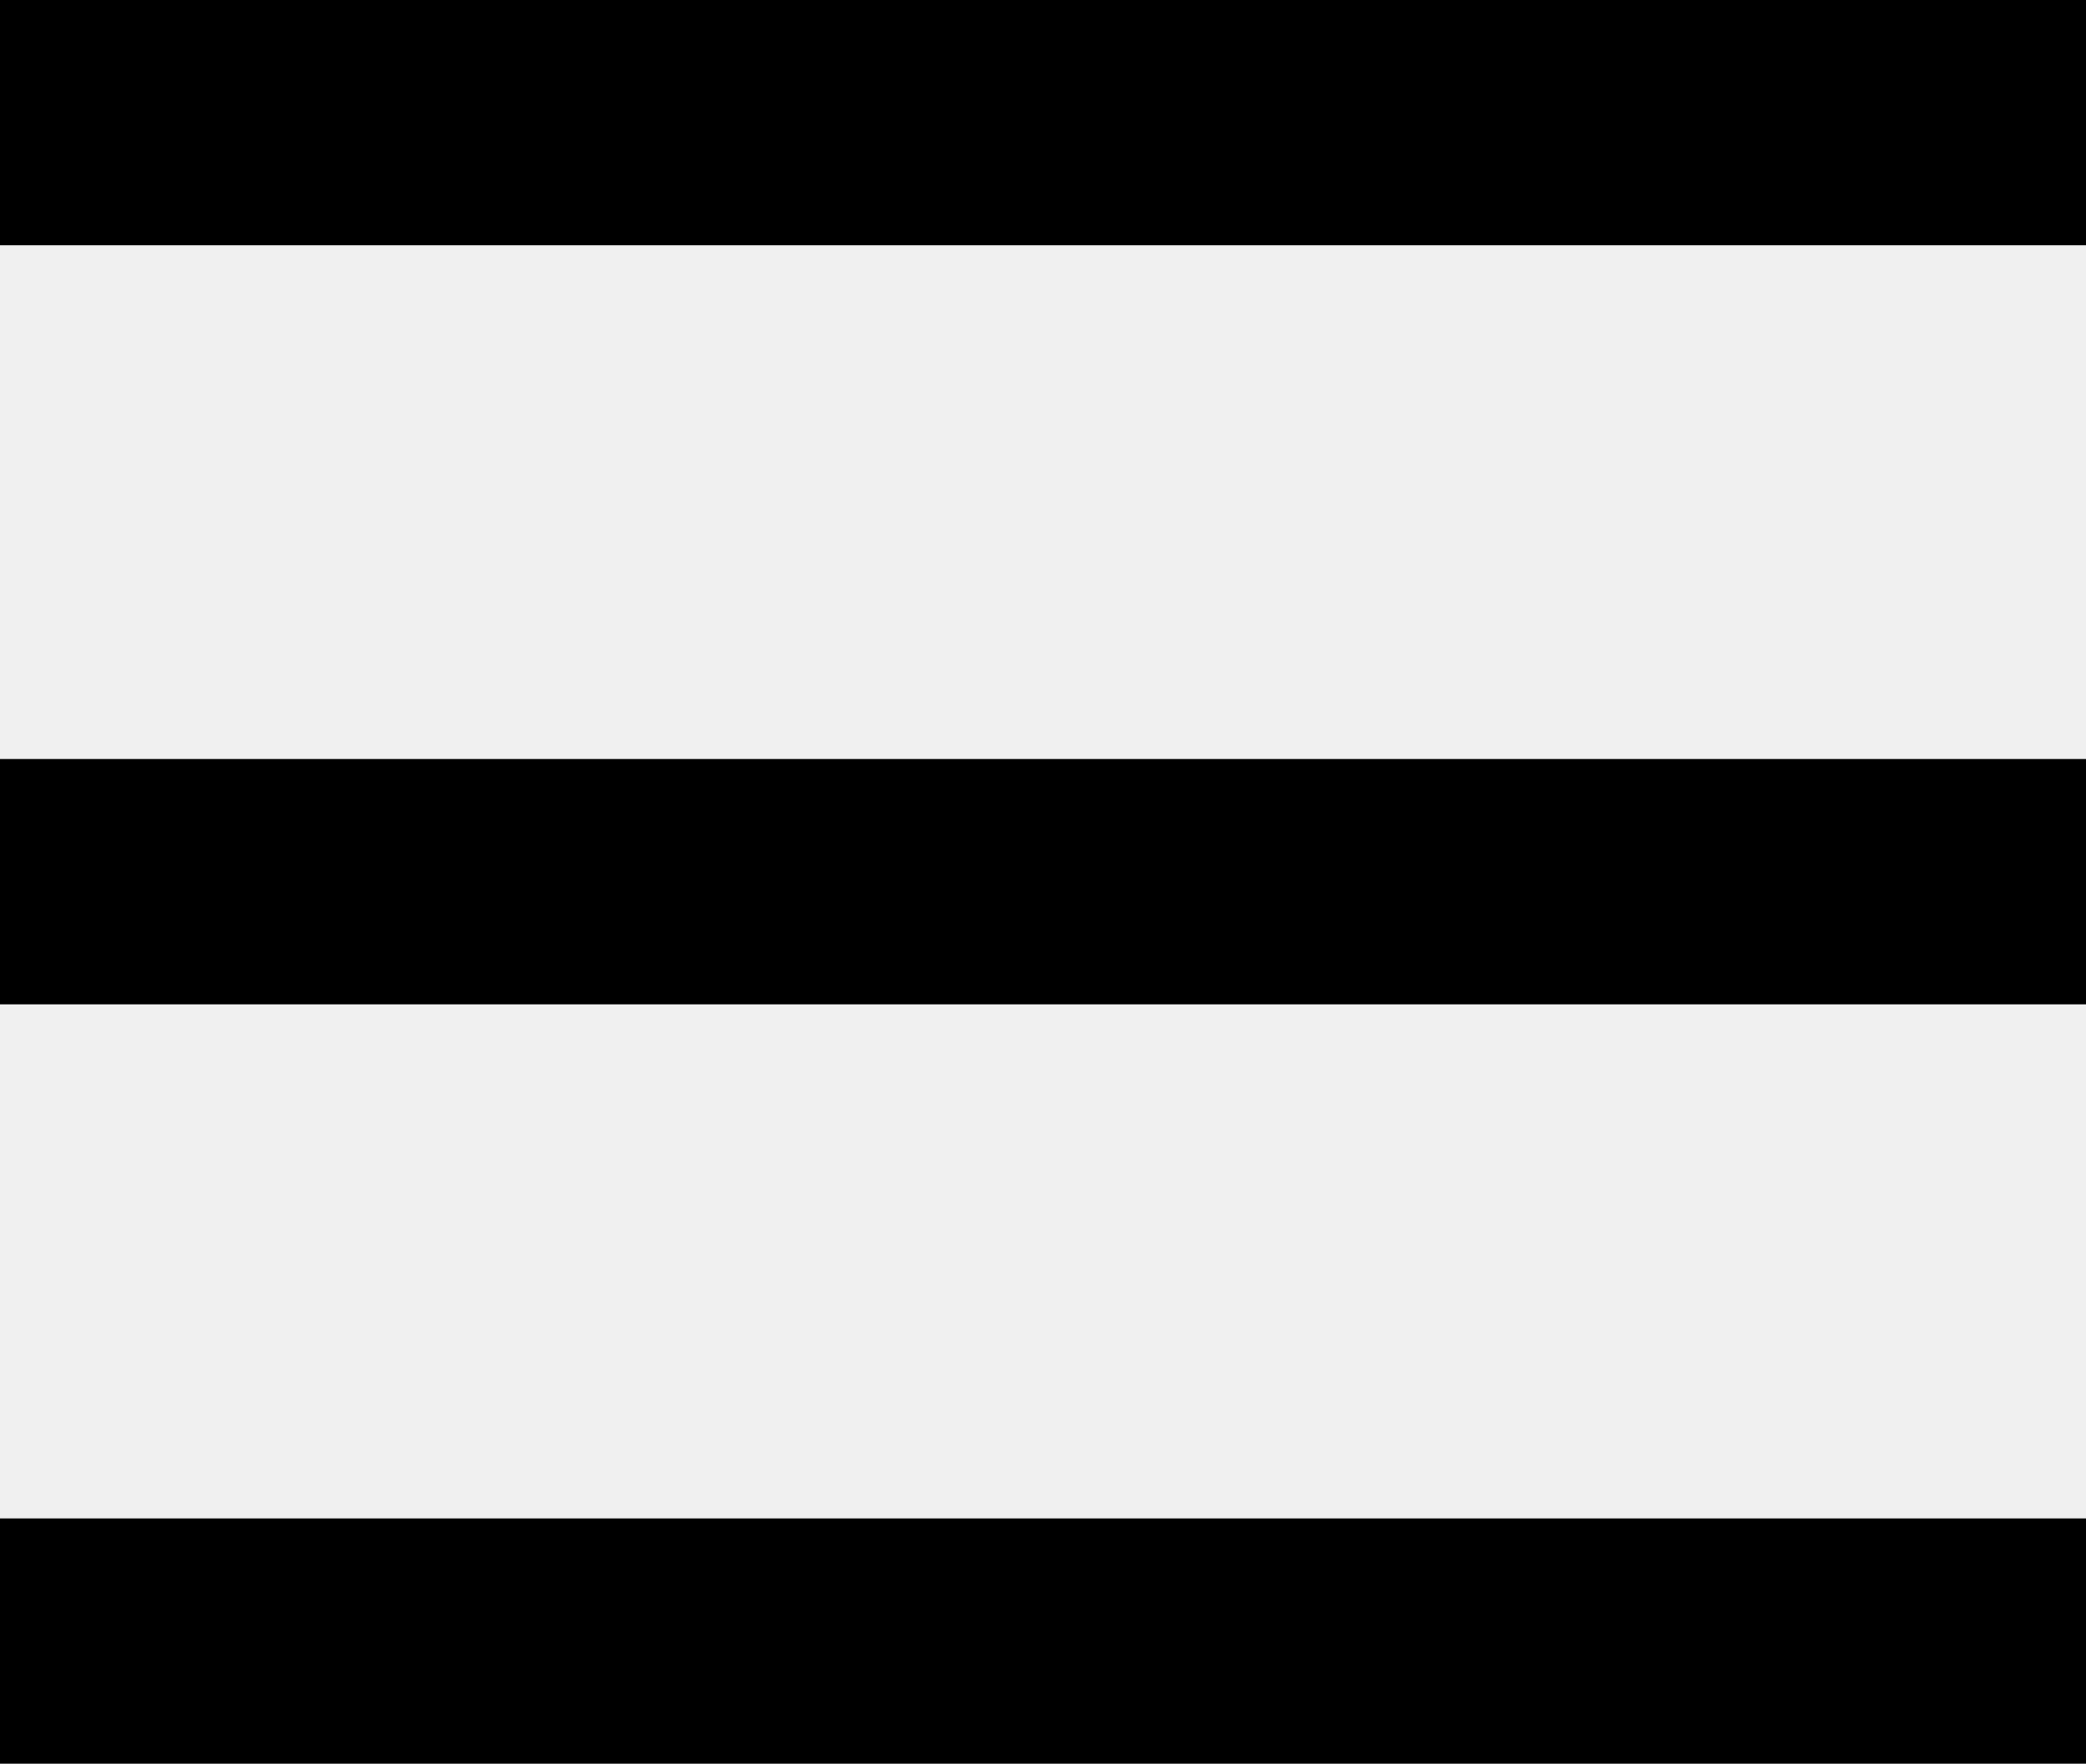
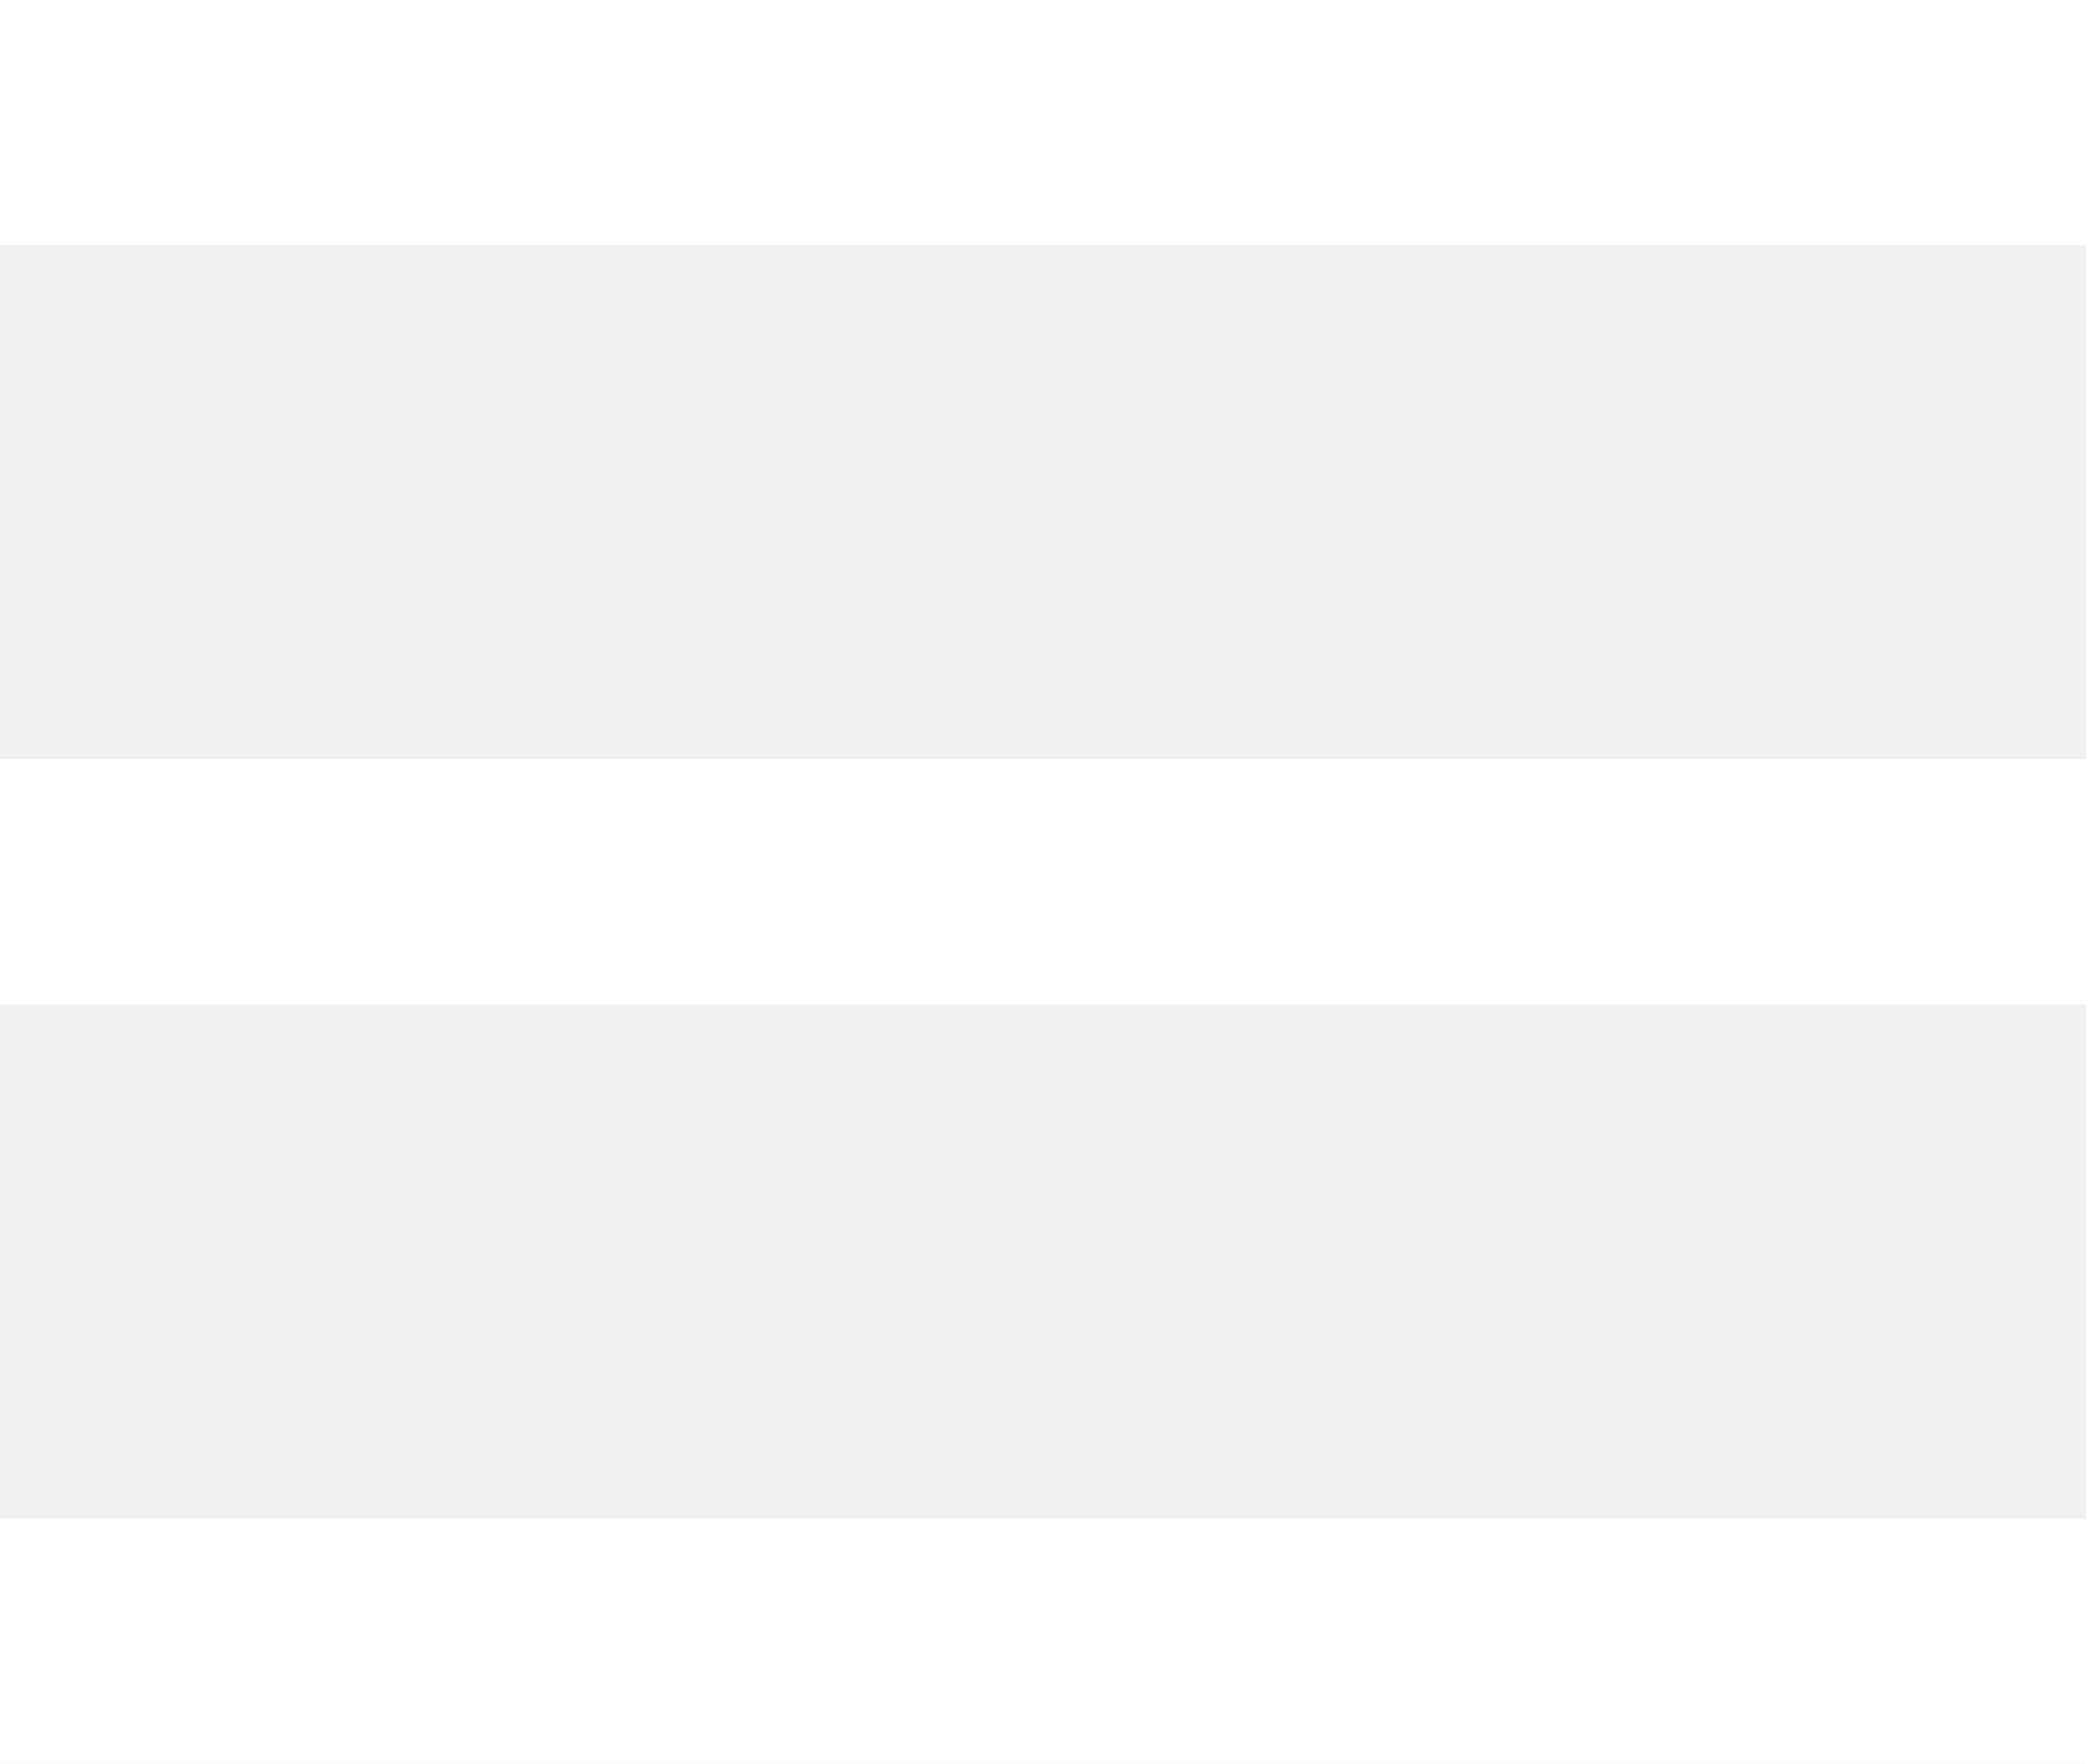
<svg xmlns="http://www.w3.org/2000/svg" version="1.1" id="barra-navegacion" x="0px" y="0px" viewBox="0 0 595.3 503.3" style="enable-background:new 0 0 595.3 503.3;" xml:space="preserve">
-   <rect id="inferior" y="433.3" width="595.3" height="70" />
-   <rect id="medio" y="216.6" width="595.3" height="70" />
-   <rect id="superior" width="595.3" height="70" />
+   <rect fill="white" id="inferior" y="433.3" width="595.3" height="70" />
+   <rect fill="white" id="medio" y="216.6" width="595.3" height="70" />
+   <rect fill="white" id="superior" width="595.3" height="70" />
</svg>
